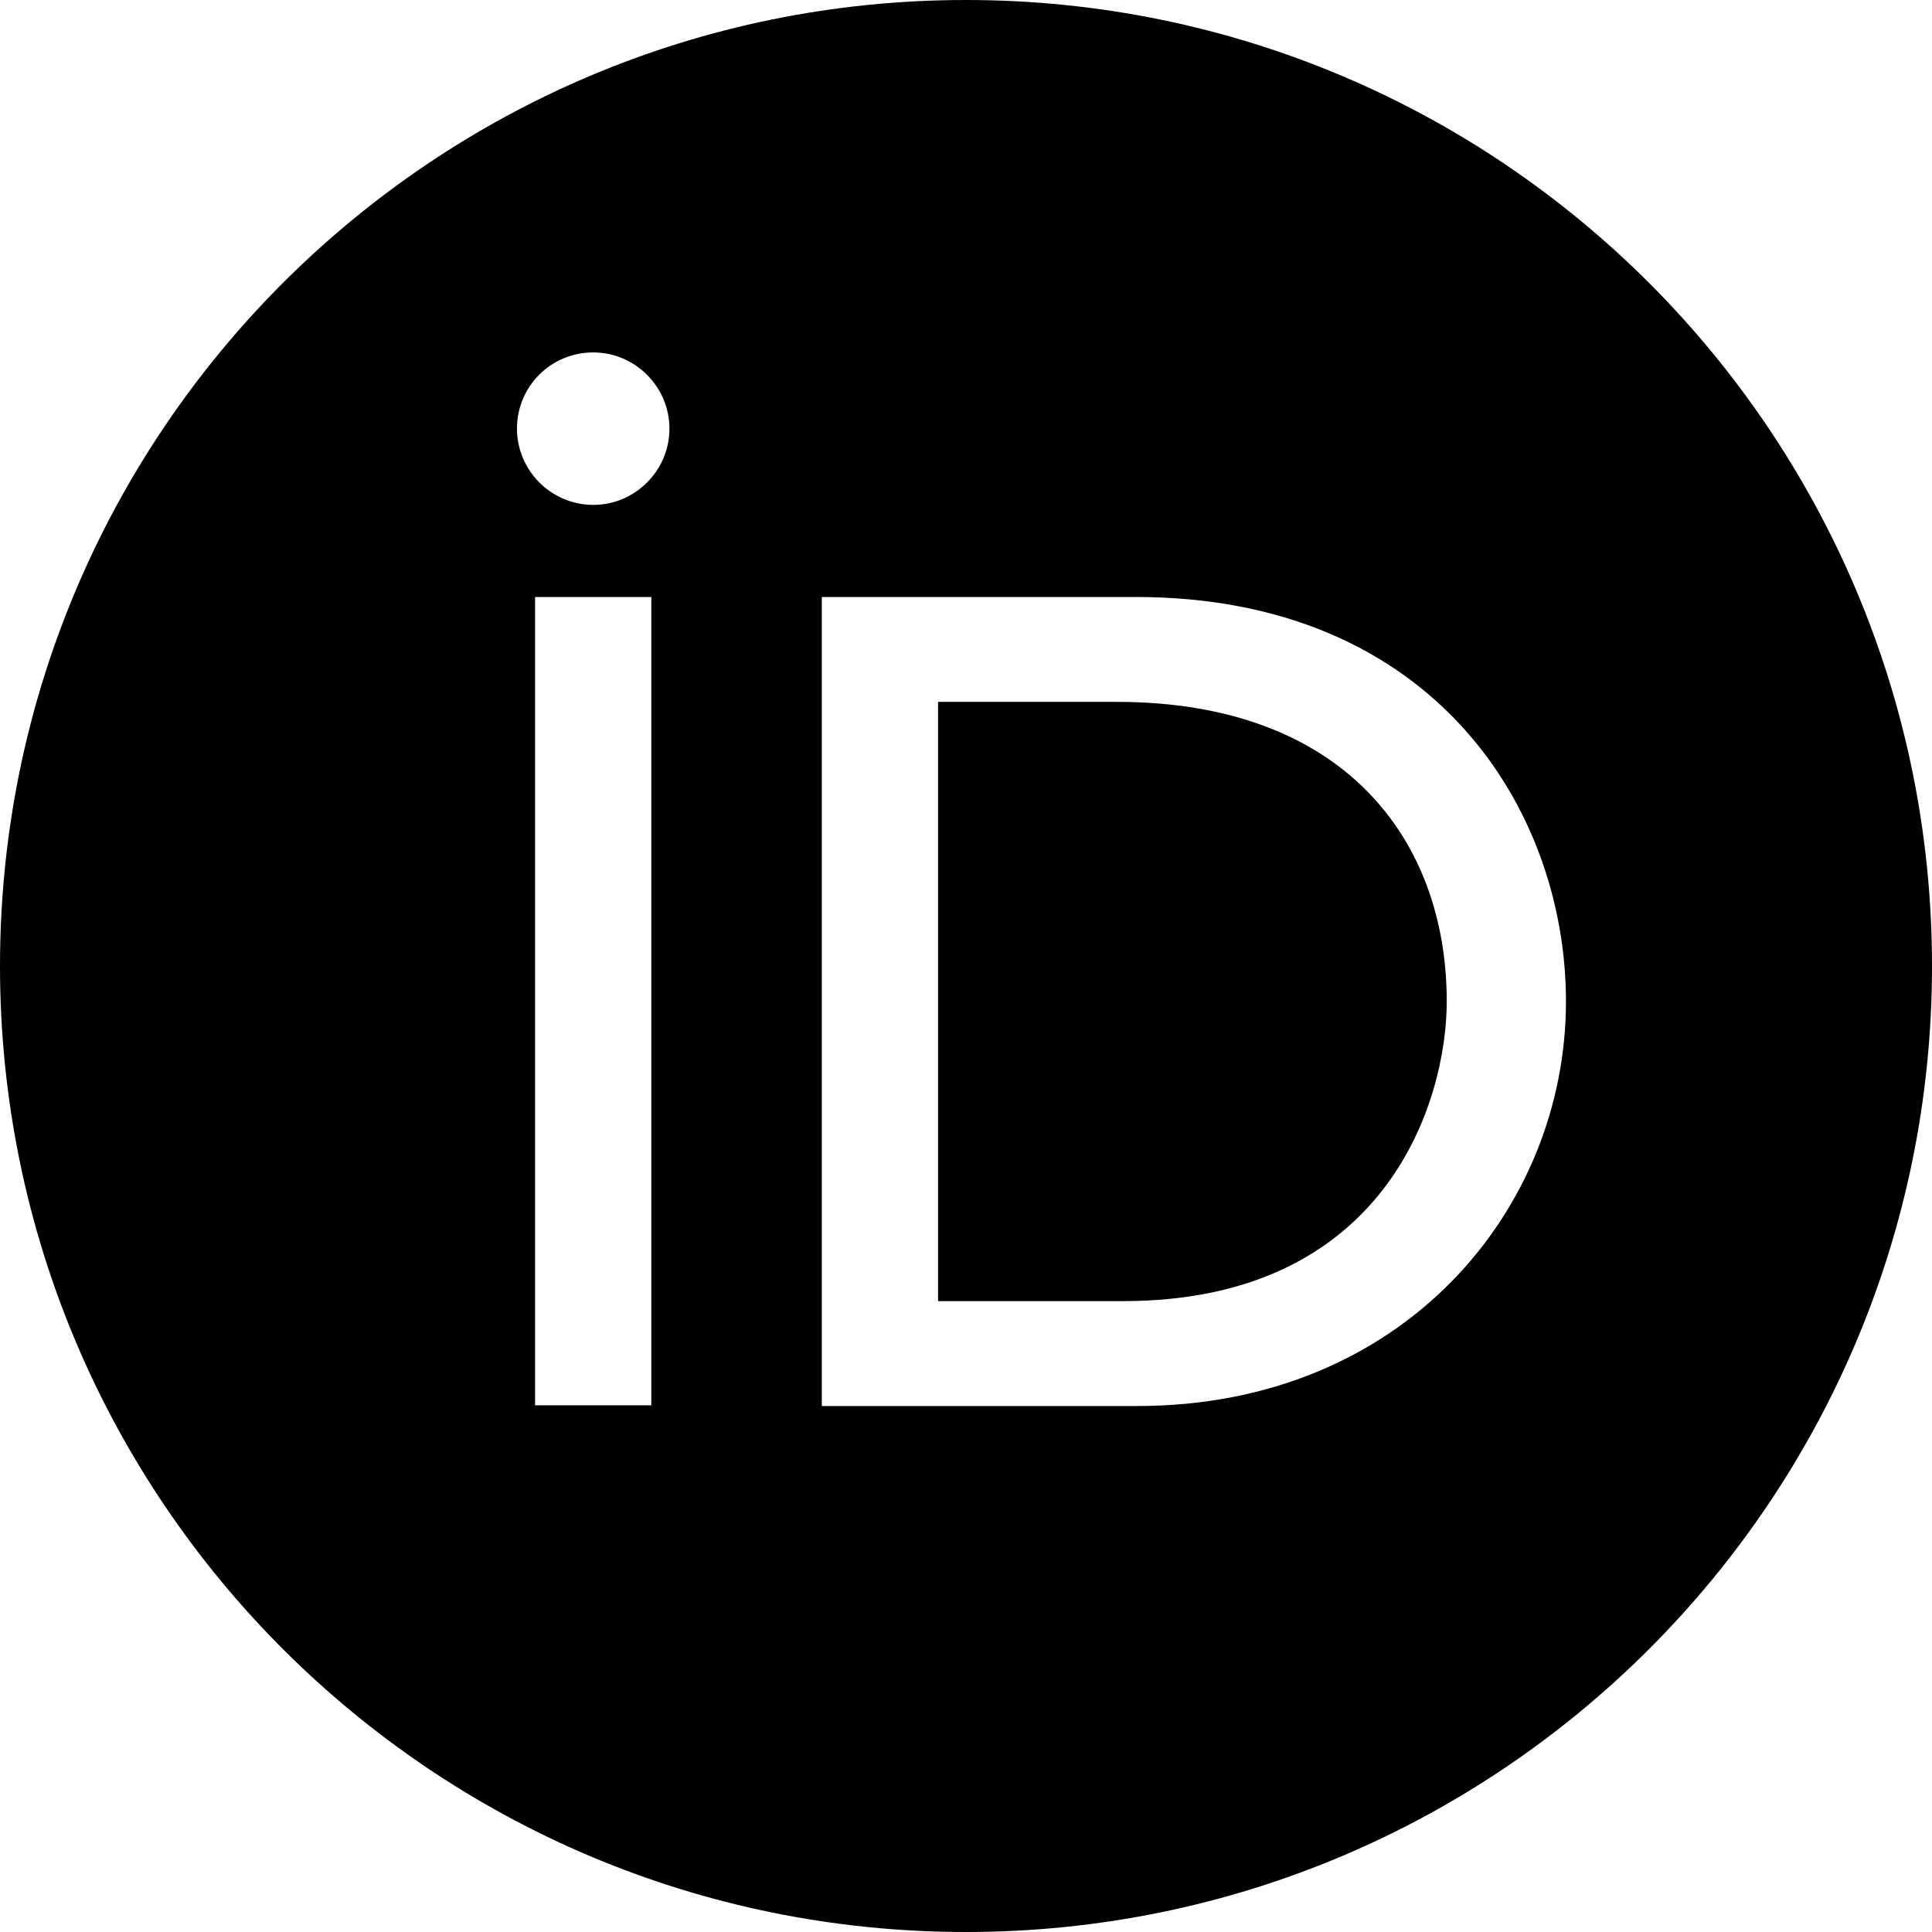
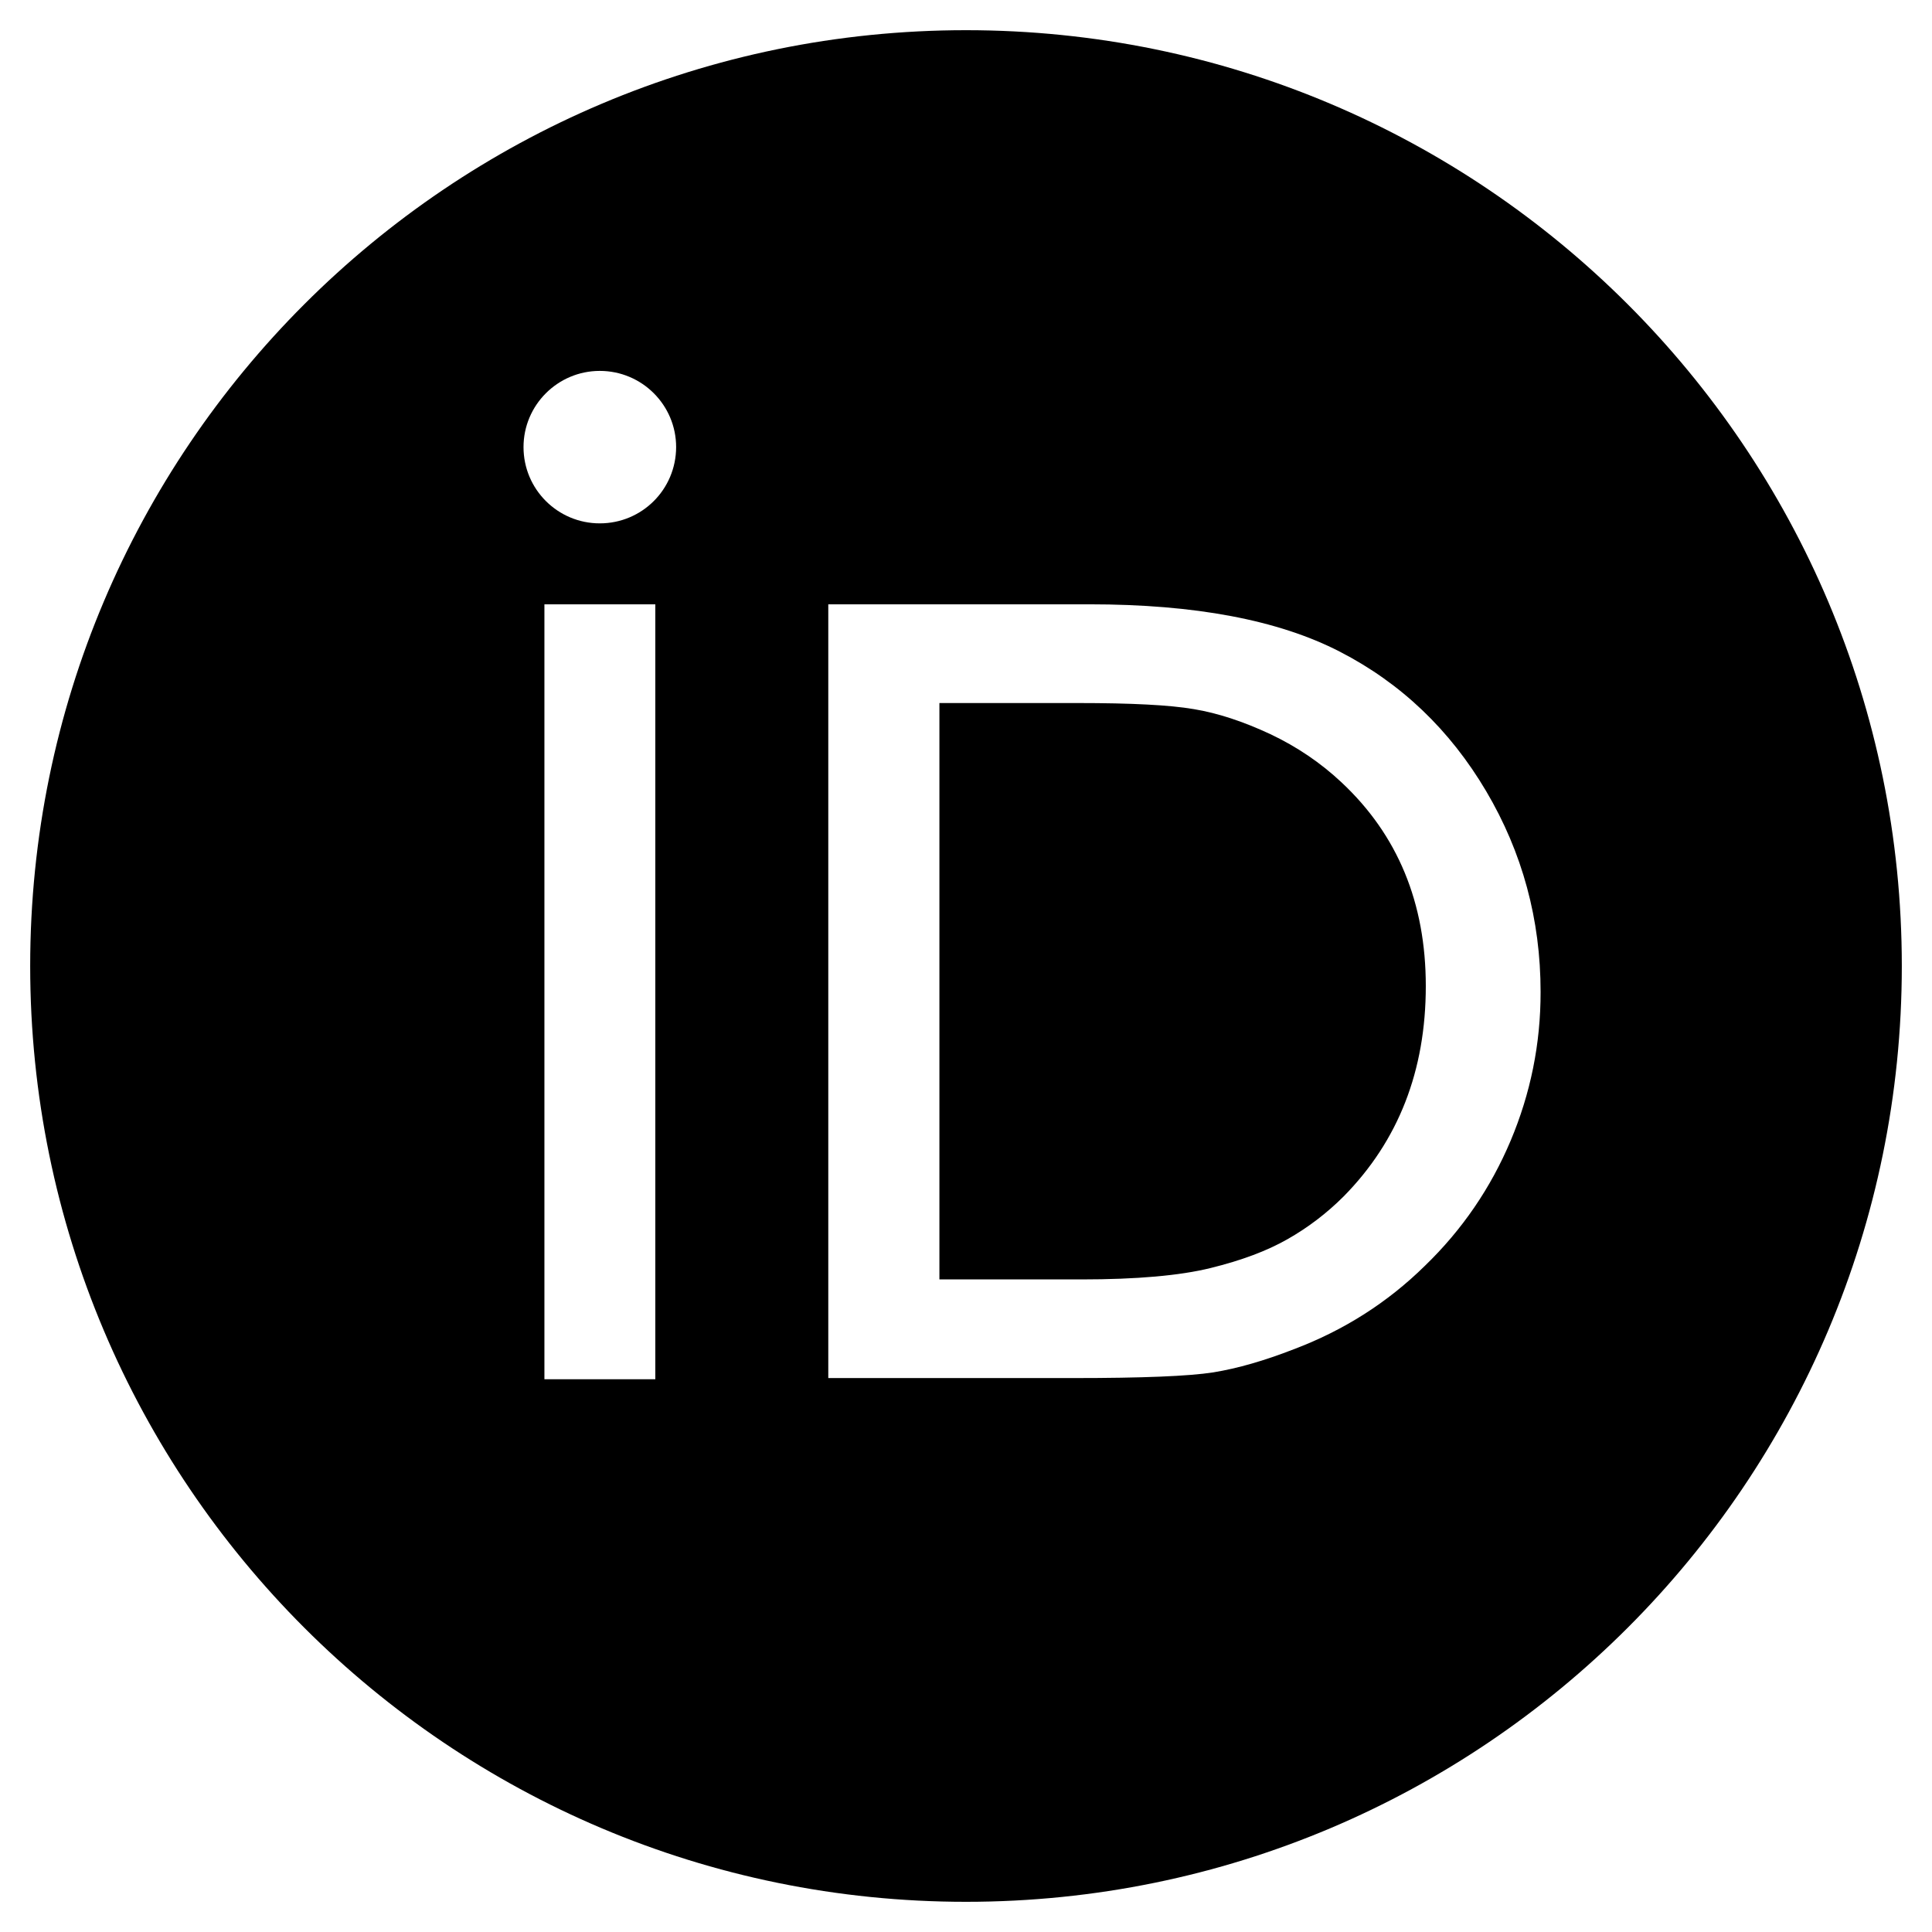
- <svg xmlns="http://www.w3.org/2000/svg" viewBox="0 0 24 24" fill="currentColor">
-   <path d="M12 0C5.372 0 0 5.372 0 12s5.372 12 12 12 12-5.372 12-12S18.628 0 12 0zM7.369 4.378c.525 0 .947.431.947.947s-.422.947-.947.947a.95.95 0 0 1-.947-.947c0-.525.422-.947.947-.947zm-.722 3.038h1.444v10.041H6.647V7.416zm3.562 0h3.9c3.712 0 5.344 2.653 5.344 5.025 0 2.578-2.016 5.025-5.325 5.025h-3.919V7.416zm1.444 1.303v7.444h2.297c3.272 0 4.022-2.484 4.022-3.722 0-2.016-1.284-3.722-4.097-3.722h-2.222z" />
+ <svg xmlns="http://www.w3.org/2000/svg" viewBox="0 0 512 512" fill="currentColor" aria-hidden="true">
+   <path d="m 336.621,194.538 c -7.13,-3.327 -13.867,-5.559 -20.253,-6.613 -6.365,-1.095 -16.575,-1.612 -30.711,-1.612 h -36.704 v 152.747 h 37.634 c 14.674,0 26.081,-1.013 34.224,-3.017 8.143,-2.004 14.922,-4.526 20.357,-7.626 5.435,-3.079 10.416,-6.862 14.942,-11.387 14.488,-14.715 21.741,-33.273 21.741,-55.718 0,-22.052 -7.44,-40.052 -22.341,-53.982 -5.497,-5.167 -11.821,-9.445 -18.889,-12.793 z M 256,8 C 119.022,8 8,119.042 8,256 8,392.958 119.022,504 256,504 392.978,504 504,392.958 504,256 504,119.042 392.978,8 256,8 Z M 173.664,365.513 H 144.275 V 160.148 h 29.388 z M 158.95,138.696 c -11.139,0 -20.212,-9.011 -20.212,-20.212 0,-11.118 9.052,-20.191 20.212,-20.191 11.181,0 20.232,9.052 20.232,20.191 -0.022,11.222 -9.052,20.212 -20.232,20.212 z m 241.387,163.597 c -5.291,12.545 -12.834,23.581 -22.651,33.087 -9.982,9.837 -21.597,17.194 -34.844,22.196 -7.75,3.017 -14.839,5.063 -21.307,6.117 -6.489,1.013 -18.828,1.509 -37.076,1.509 H 219.503 V 160.148 h 69.233 c 27.962,0 50.034,4.154 66.32,12.545 16.265,8.37 29.181,20.729 38.792,36.973 9.61,16.265 14.425,34.018 14.425,53.196 0.023,13.764 -2.666,26.908 -7.936,39.432 z" />
</svg>
